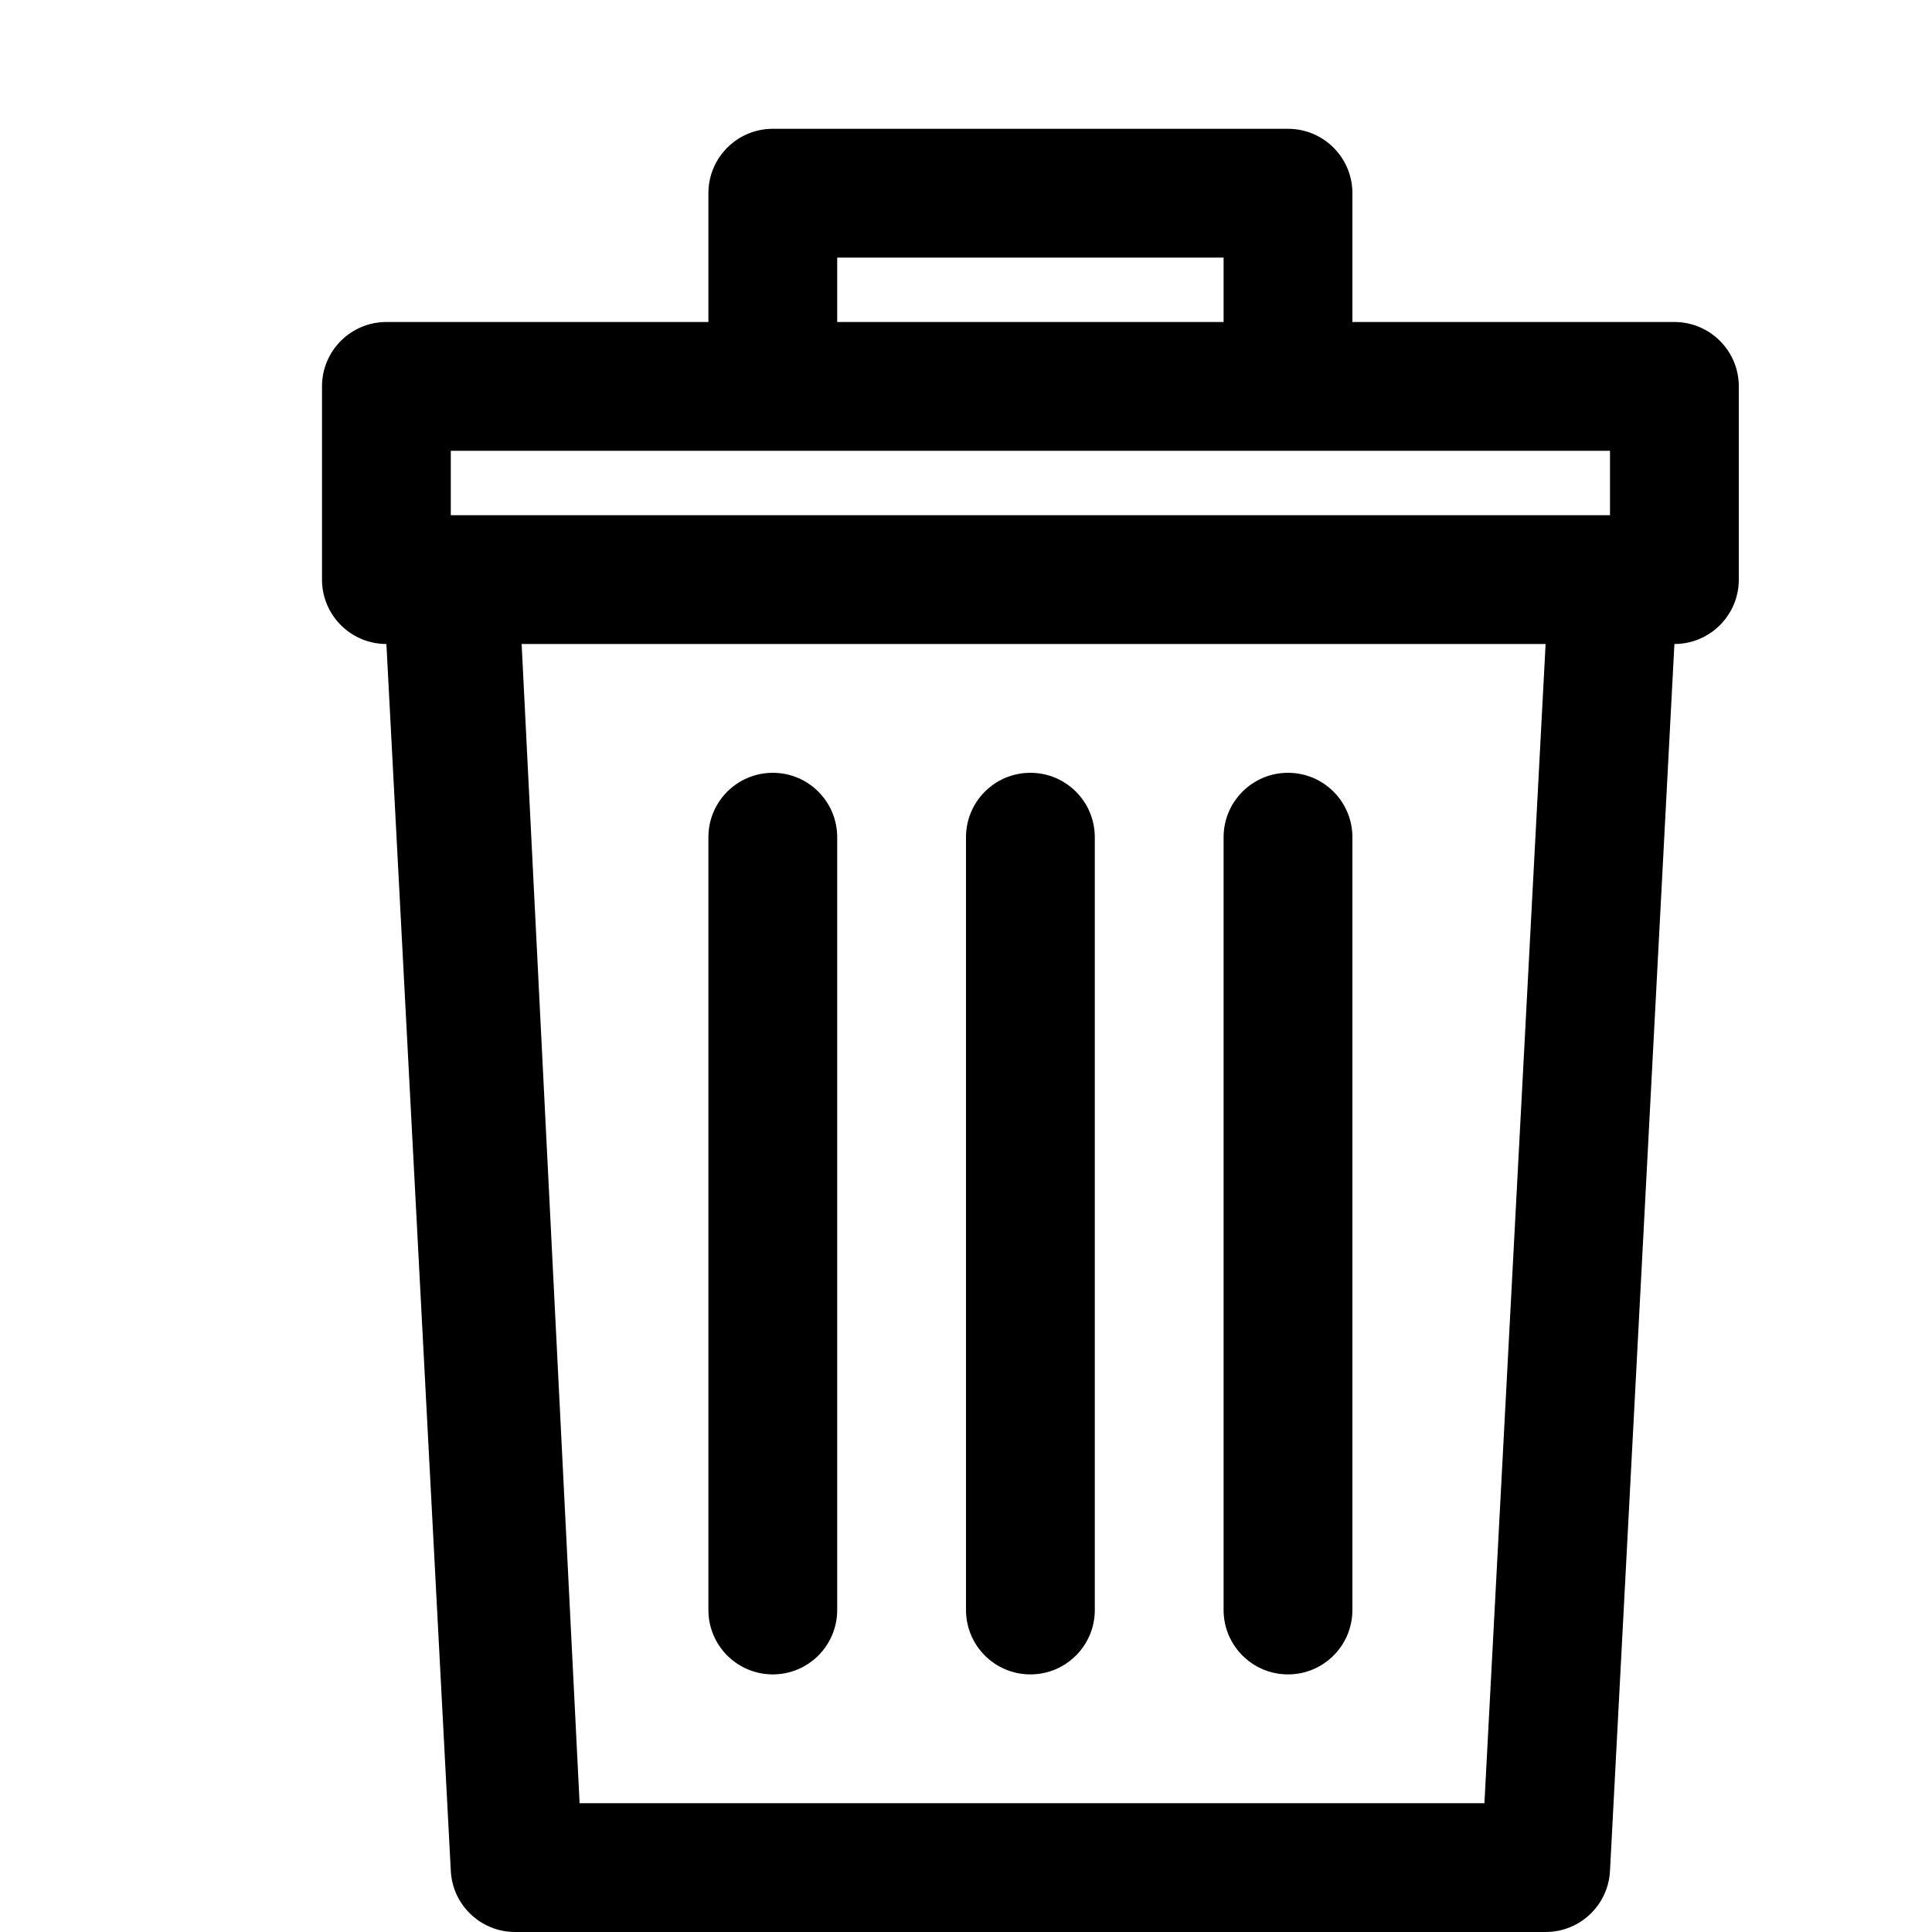
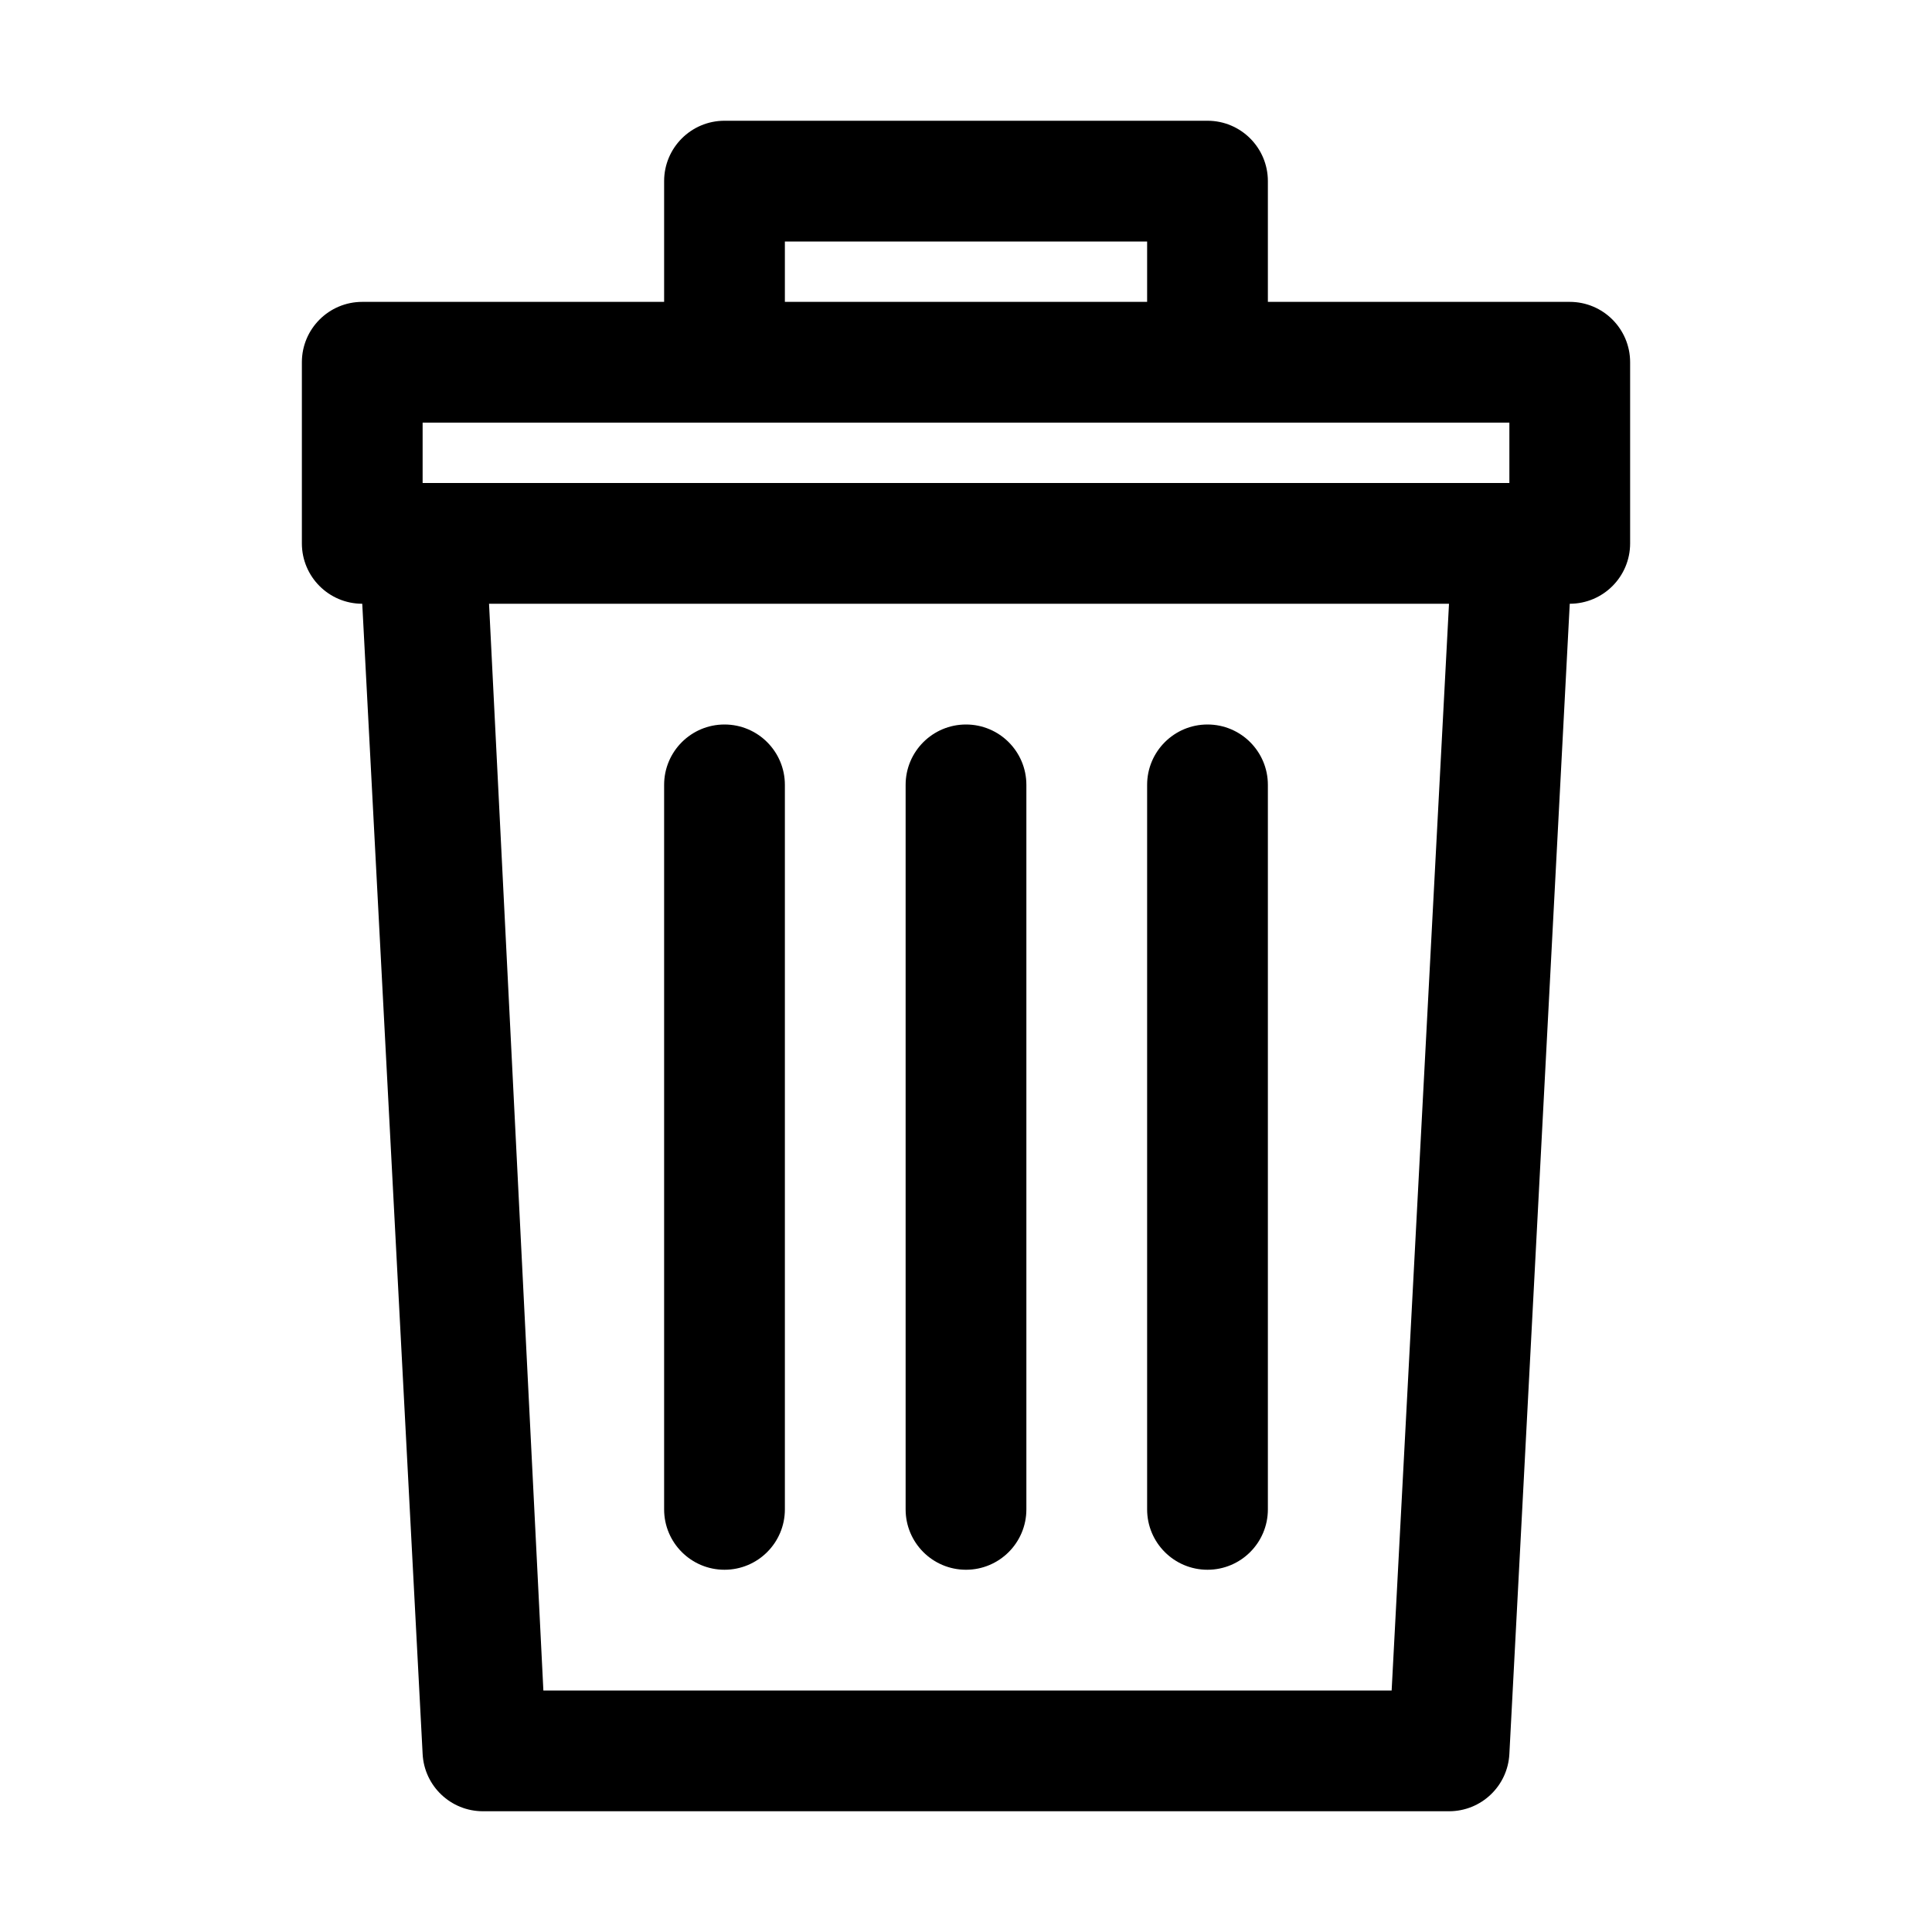
- <svg xmlns="http://www.w3.org/2000/svg" height="512" viewBox="0 0 30 30" width="512">
+ <svg xmlns="http://www.w3.org/2000/svg" height="512" viewBox="0 0 32 32" width="512">
  <g id="b5746ed8-1055-48f7-97e1-89fe397d4382" data-name="Layer 6">
    <path d="m26 5h-5v-2a1 1 0 0 0 -1-1h-8a1 1 0 0 0 -1 1v2h-5a1 1 0 0 0 -1 1v3a1 1 0 0 0 1 1l1 19.05a1 1 0 0 0 1 .95h16a1 1 0 0 0 1-.95l1-19.05a1 1 0 0 0 1-1v-3a1 1 0 0 0 -1-1zm-13-1h6v1h-6zm-6 3h18v1h-18zm16.05 21h-14.05l-.9-18h15.9zm-11.05-2a1 1 0 0 1 -1-1v-12a1 1 0 0 1 2 0v12a1 1 0 0 1 -1 1zm8 0a1 1 0 0 1 -1-1v-12a1 1 0 0 1 2 0v12a1 1 0 0 1 -1 1zm-4 0a1 1 0 0 1 -1-1v-12a1 1 0 0 1 2 0v12a1 1 0 0 1 -1 1z" />
  </g>
</svg>
